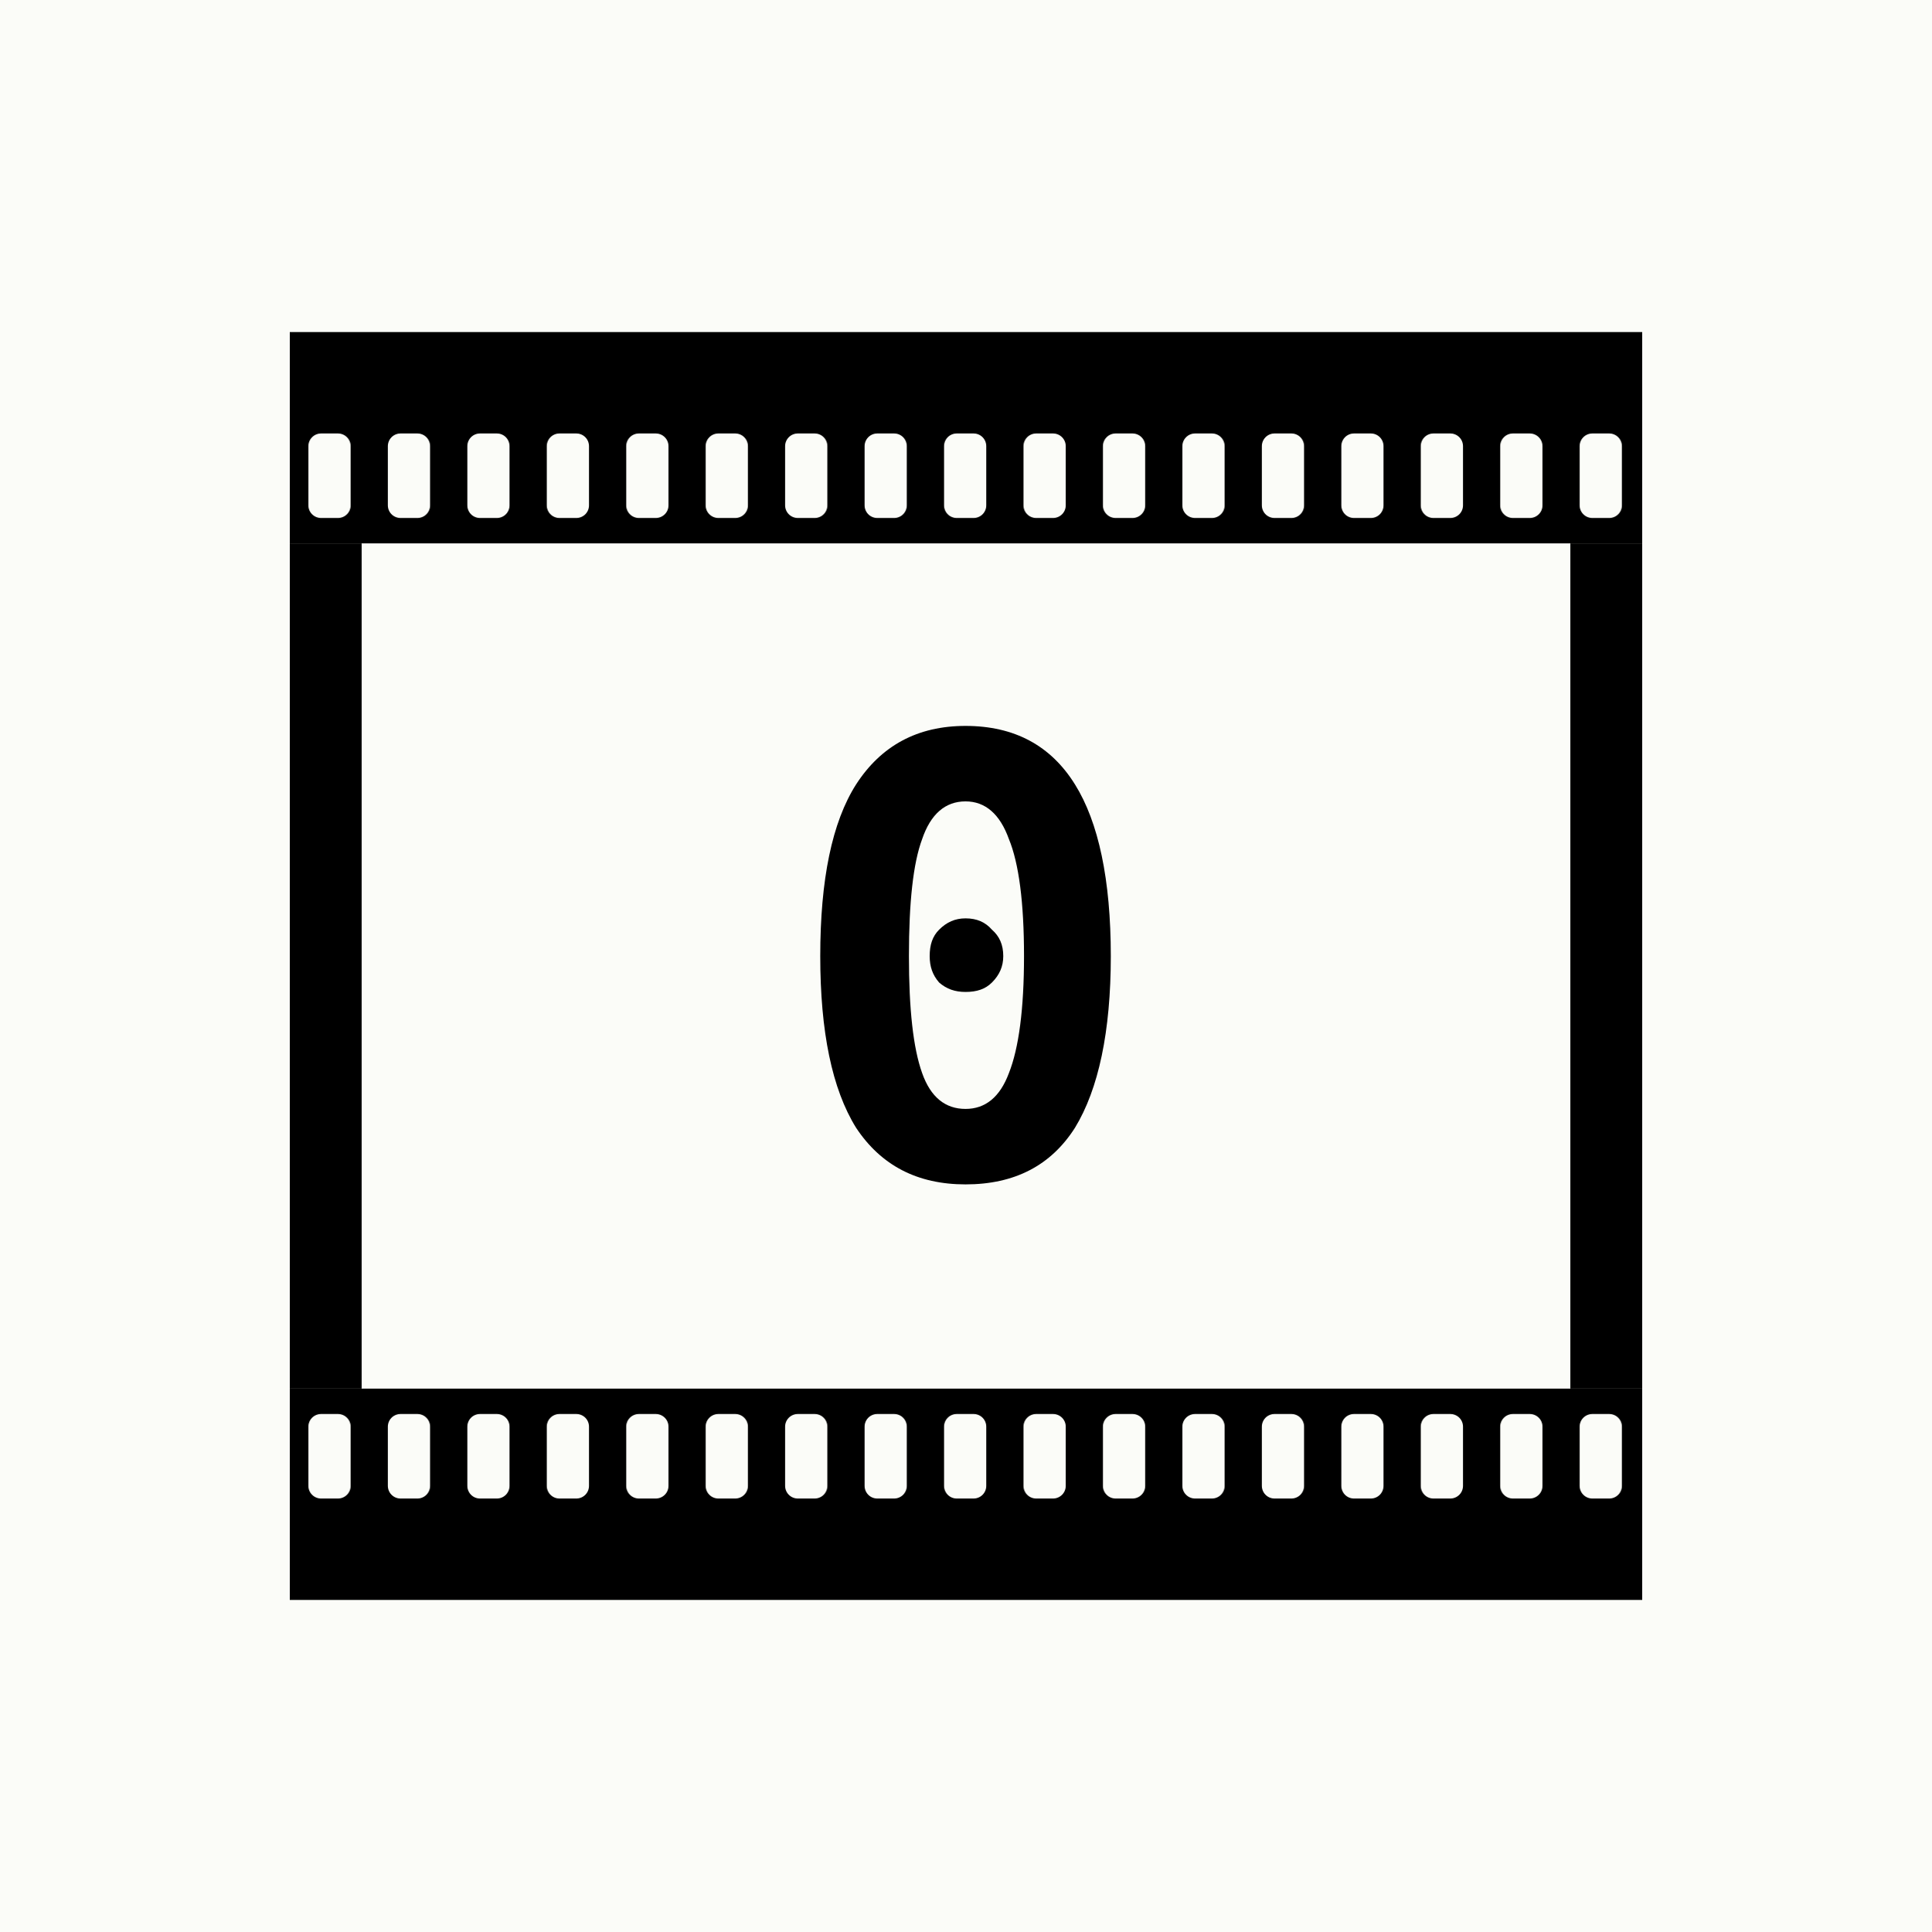
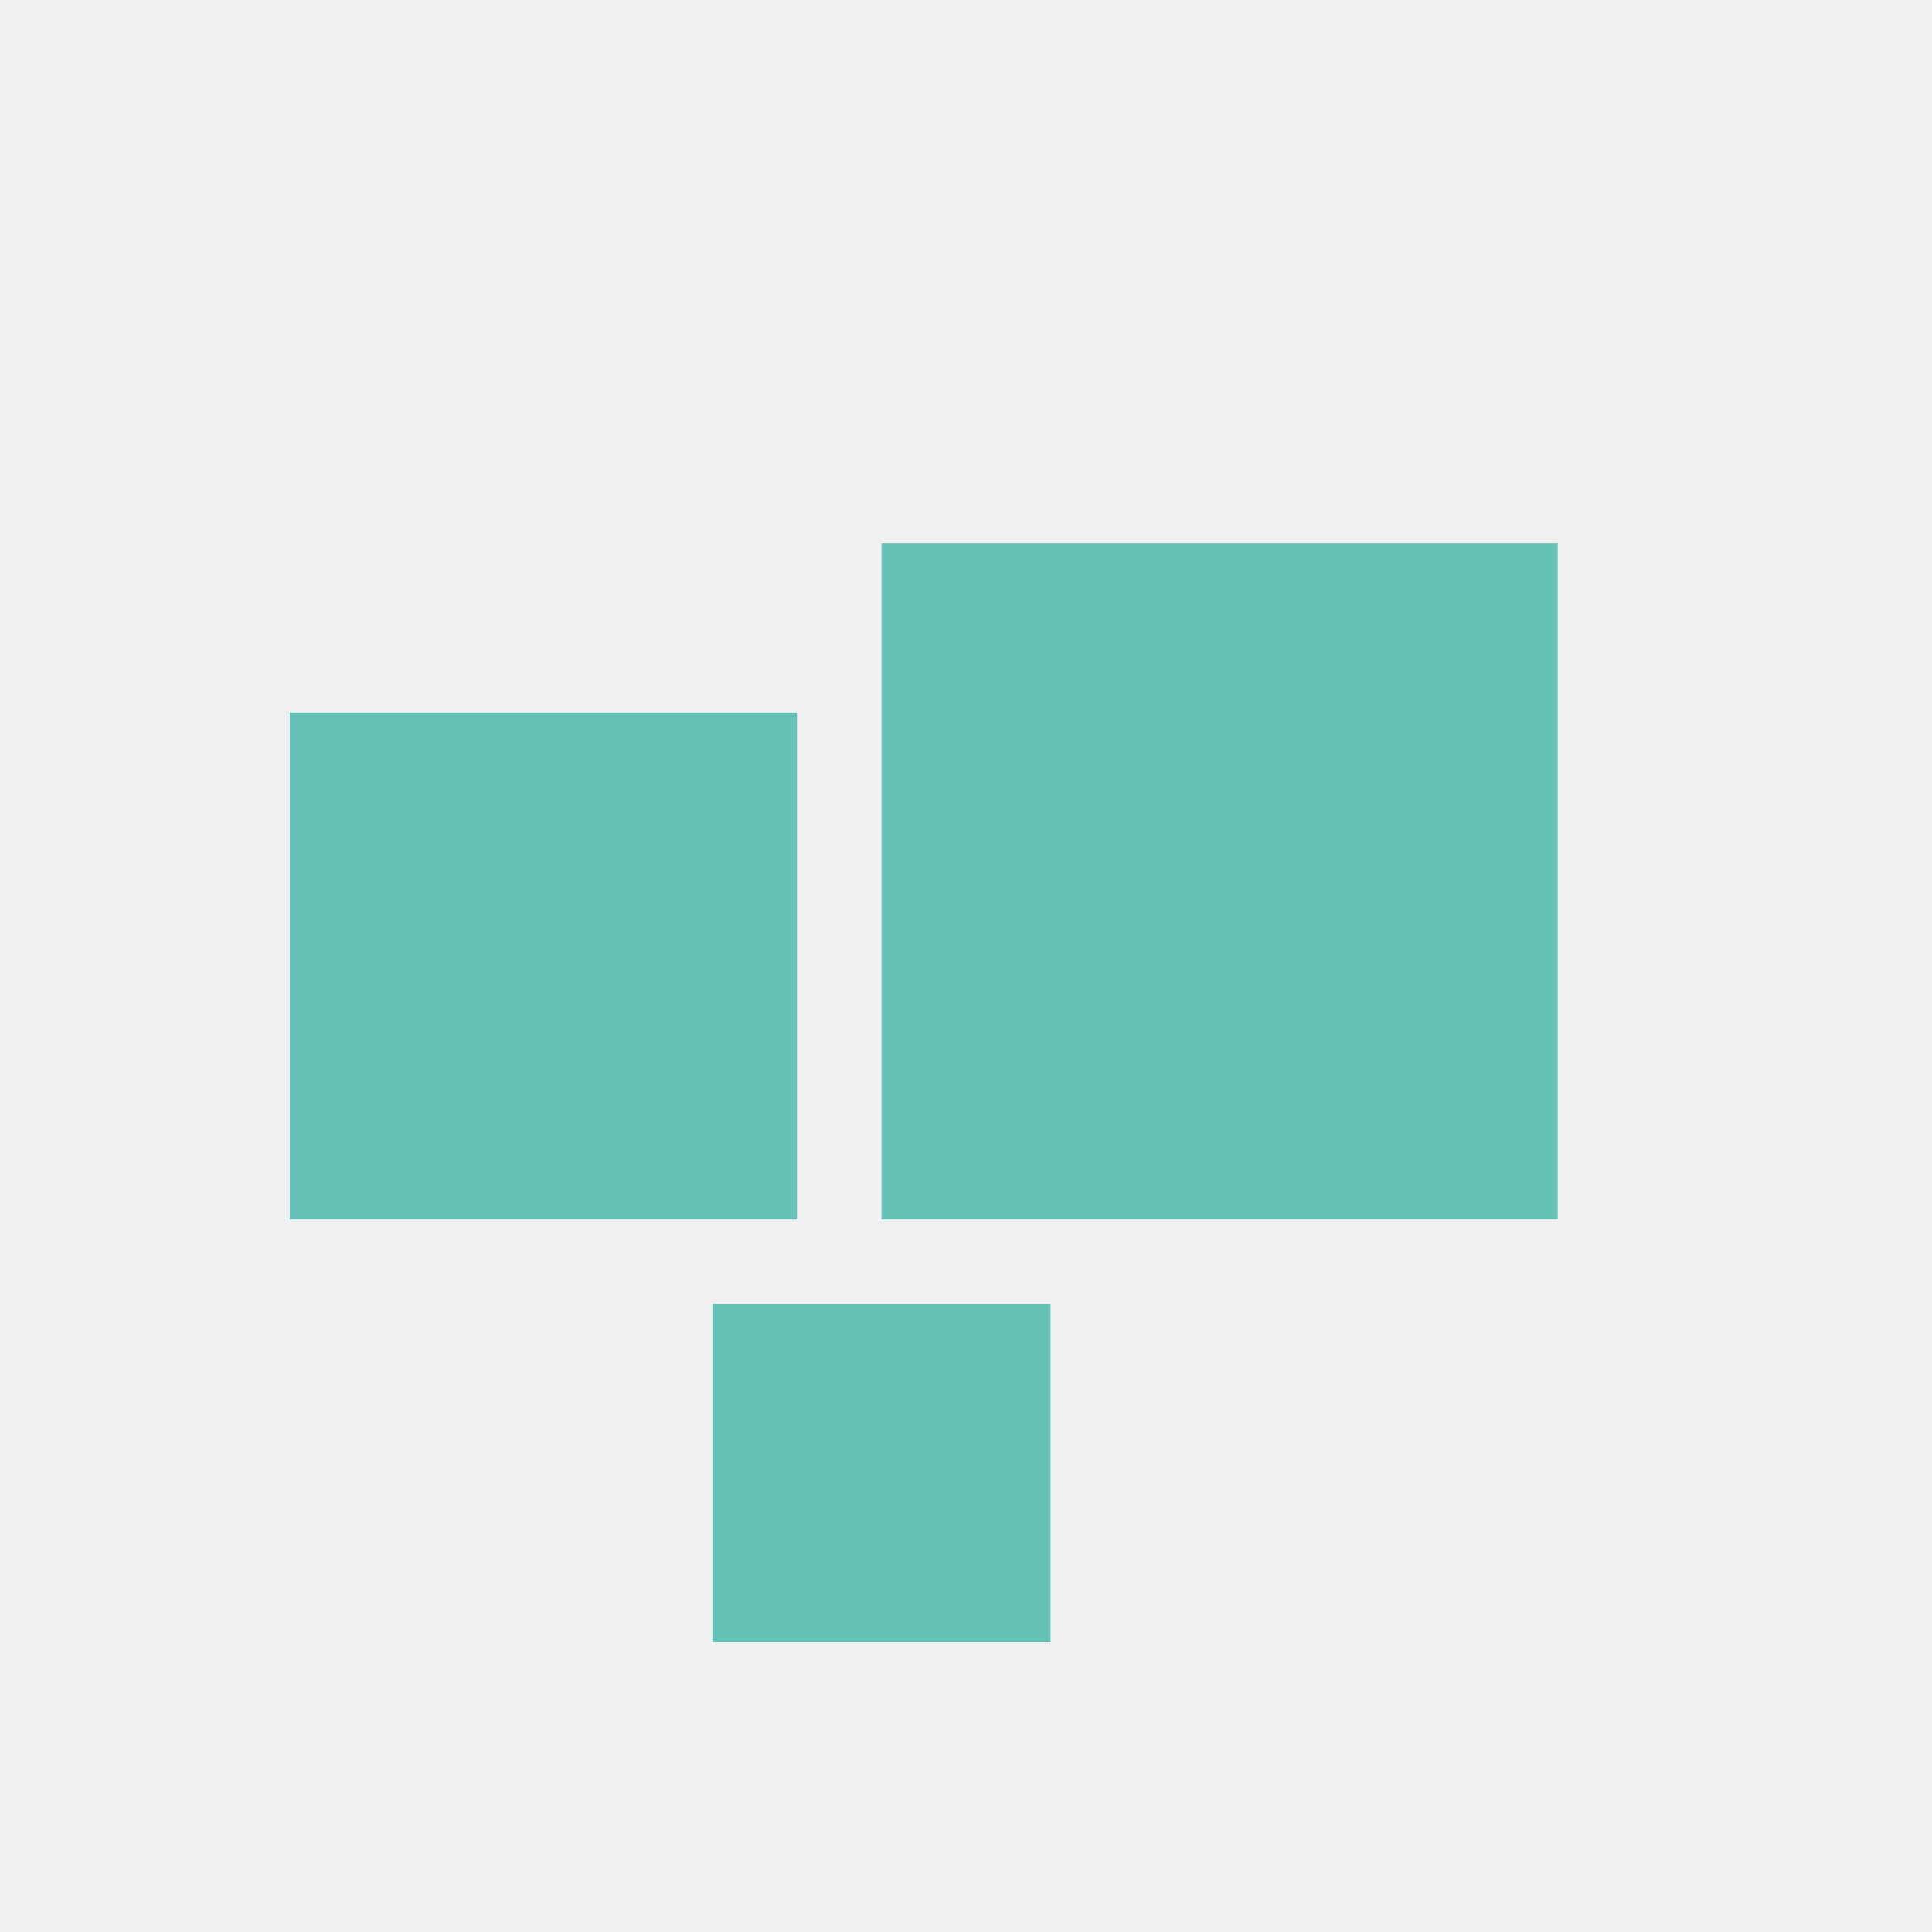
<svg xmlns="http://www.w3.org/2000/svg" version="1.1" height="16" width="16" viewBox="0 0 16 16">
-   <path class="background" d="M0 0h16v16H0z" fill="#fbfcf8" />
-   <g transform="matrix(.7 0 0 .7 2.4 2.4)">
-     <defs>
-       <pattern id="perforation" width=".94" height="2.9" viewBox="0 0 .94 2.5" patternUnits="userSpaceOnUse">
-         <path d="M.37 1.65h.2v.7h-.2z" stroke="#000" stroke-width=".3" stroke-linecap="round" stroke-linejoin="round" />
-       </pattern>
-       <mask id="perforations-mask">
-         <path fill="#fff" d="M0 0h16v16H0z" />
-         <path fill="url(#perforation)" d="M0 0h16v16H0z" />
-       </mask>
-     </defs>
-     <path d="M0 .5h16V3H0zM0 13h16v2.5H0z" mask="url(#perforations-mask)" />
-     <path class="frame-line" d="M0 3v10h.85V3zm15.15 0v10H16V3z" />
-     <path class="frame" d="M.85 3h14.3v10H.85z" fill="none" />
+   <rect class="bg-app" fill="none" width="13.6" height="13.6" x="1.2" y="1.2" rx="3.56" />
+   <circle class="bg-circle" fill="none" cx="8" cy="8" r="6.8" />
+   <g transform="matrix(.7 0 0 .7 2.4 2.4)" class="ooo" fill="#66c1b7">
+     <path d="M5 12h4v4h-4z" />
+     <path d="M0 5h6v6h-6z" />
+     <path d="M7 3h8v8h-8z" />
  </g>
-   <text class="frame-text" font-family="monospace" x="8" y="8" font-weight="bold" font-size="5" dominant-baseline="central" text-anchor="middle">0</text>
</svg>
